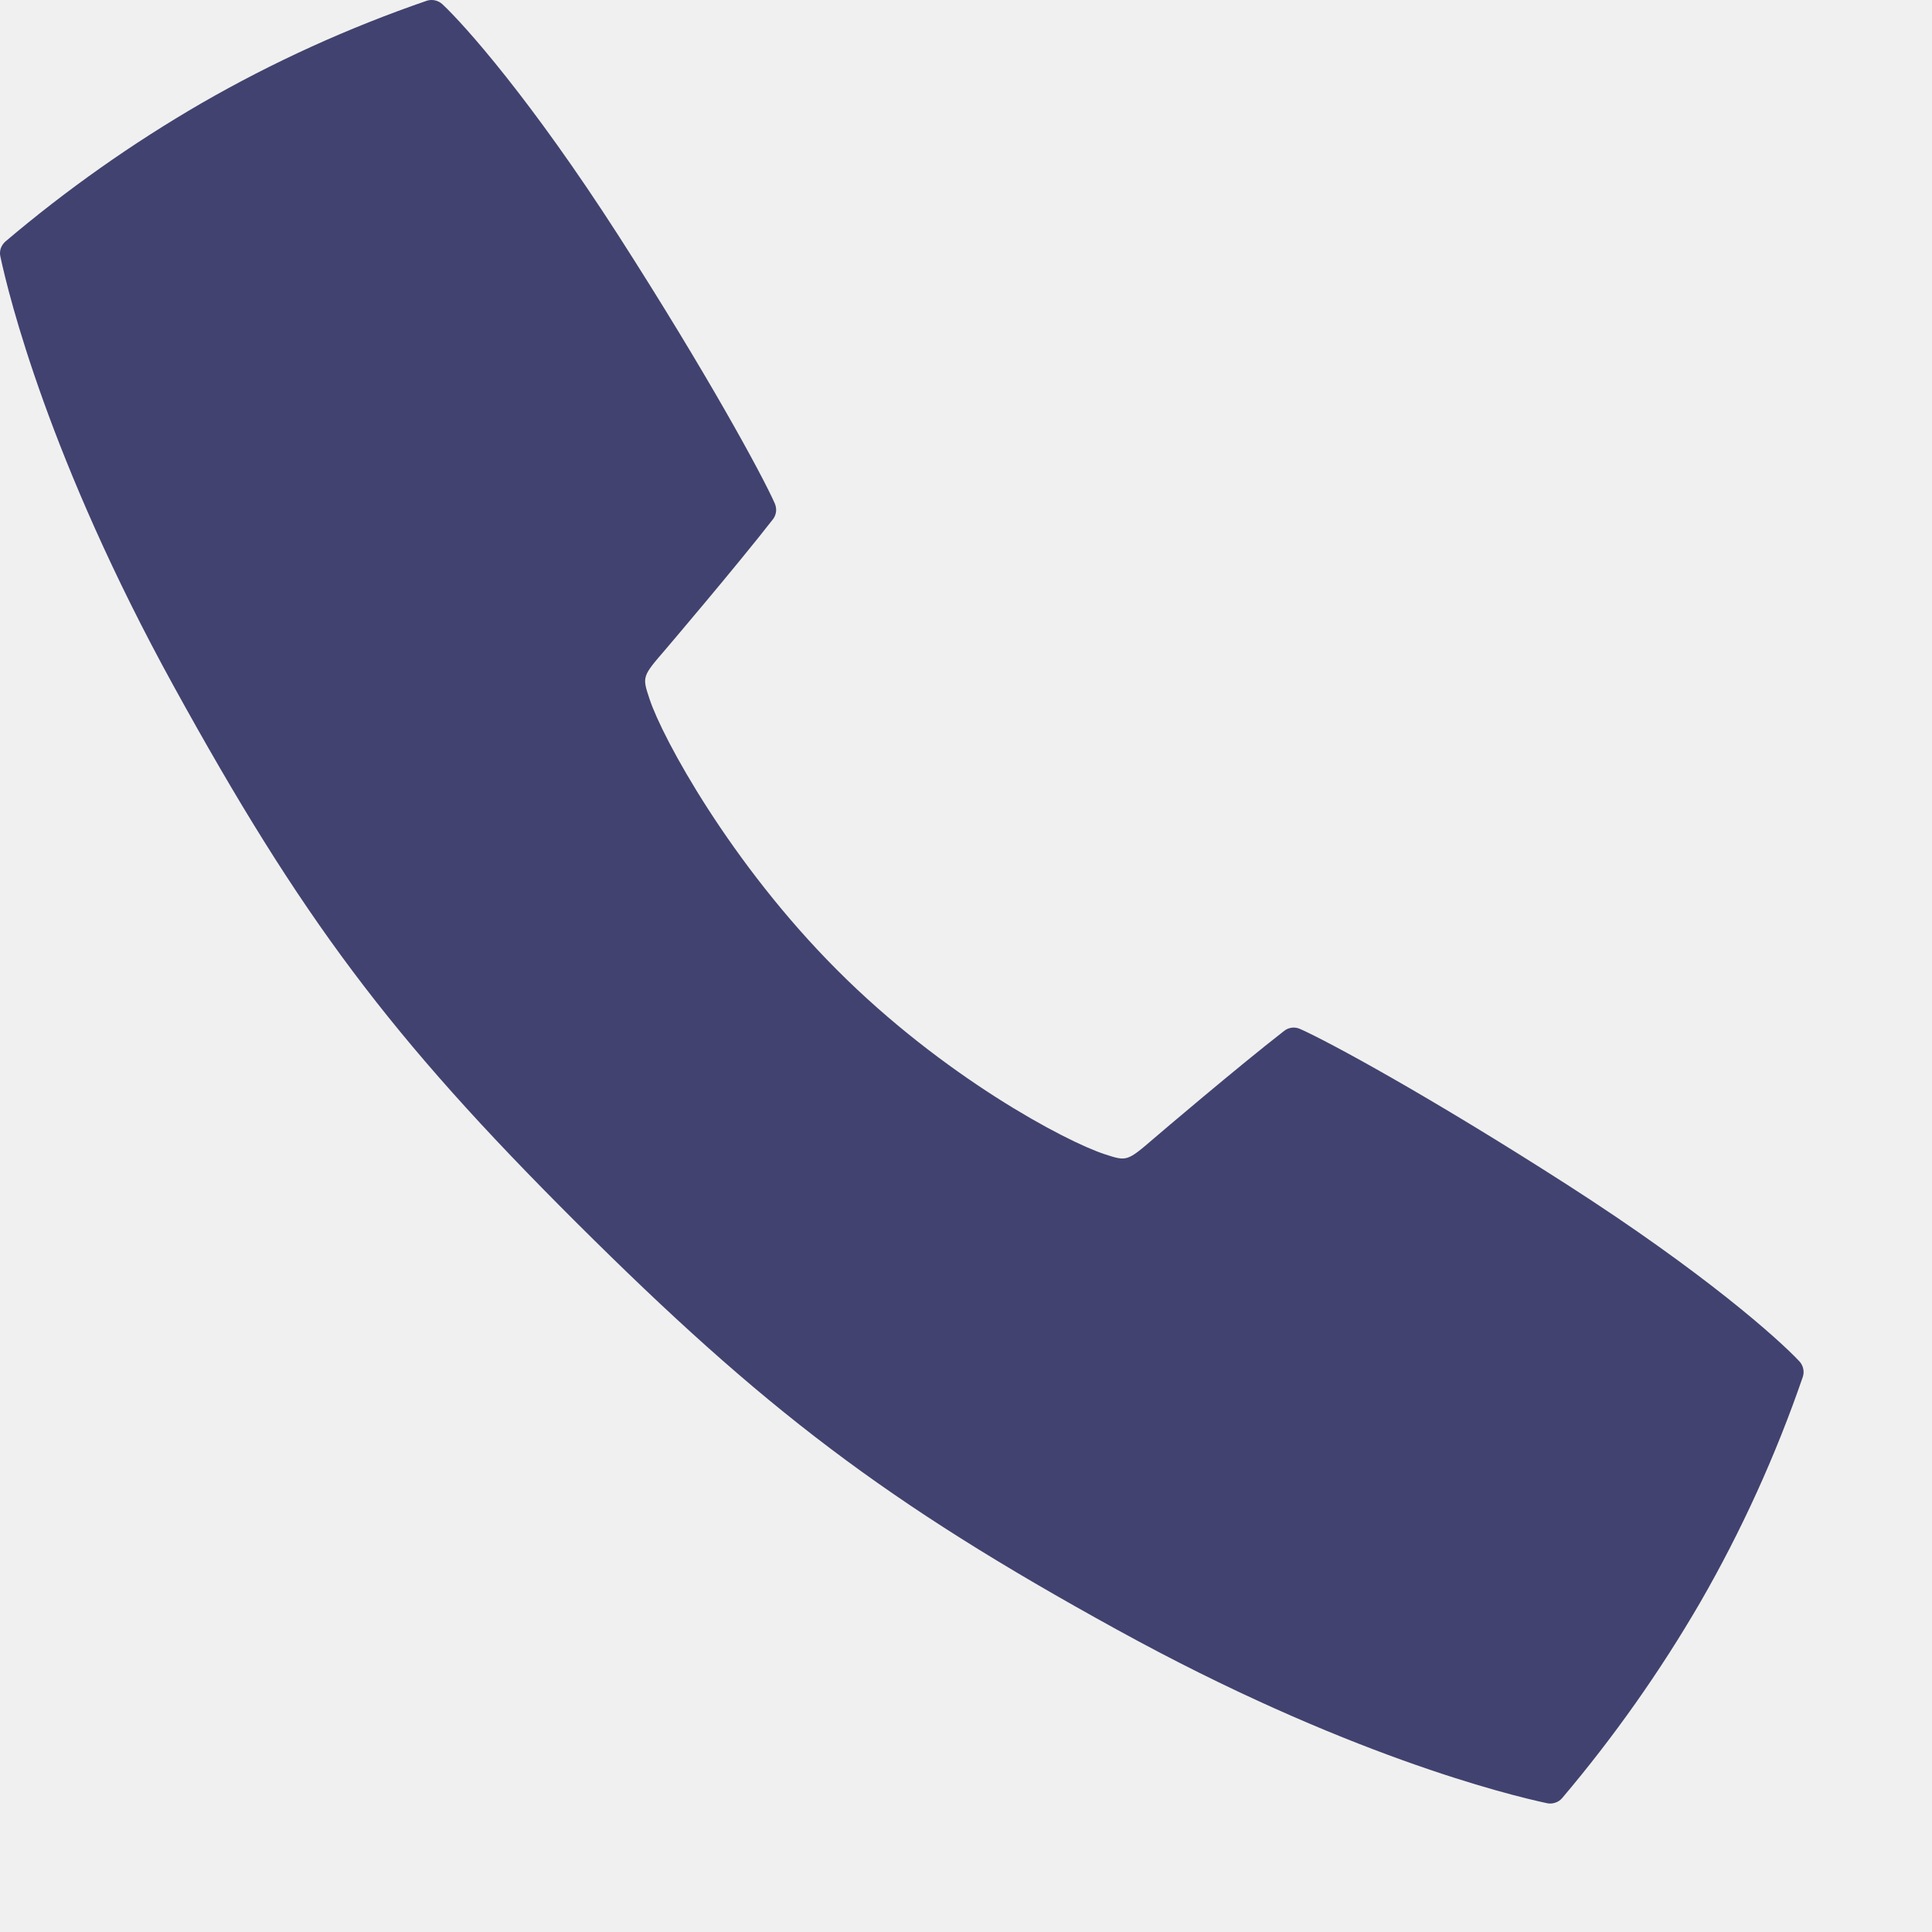
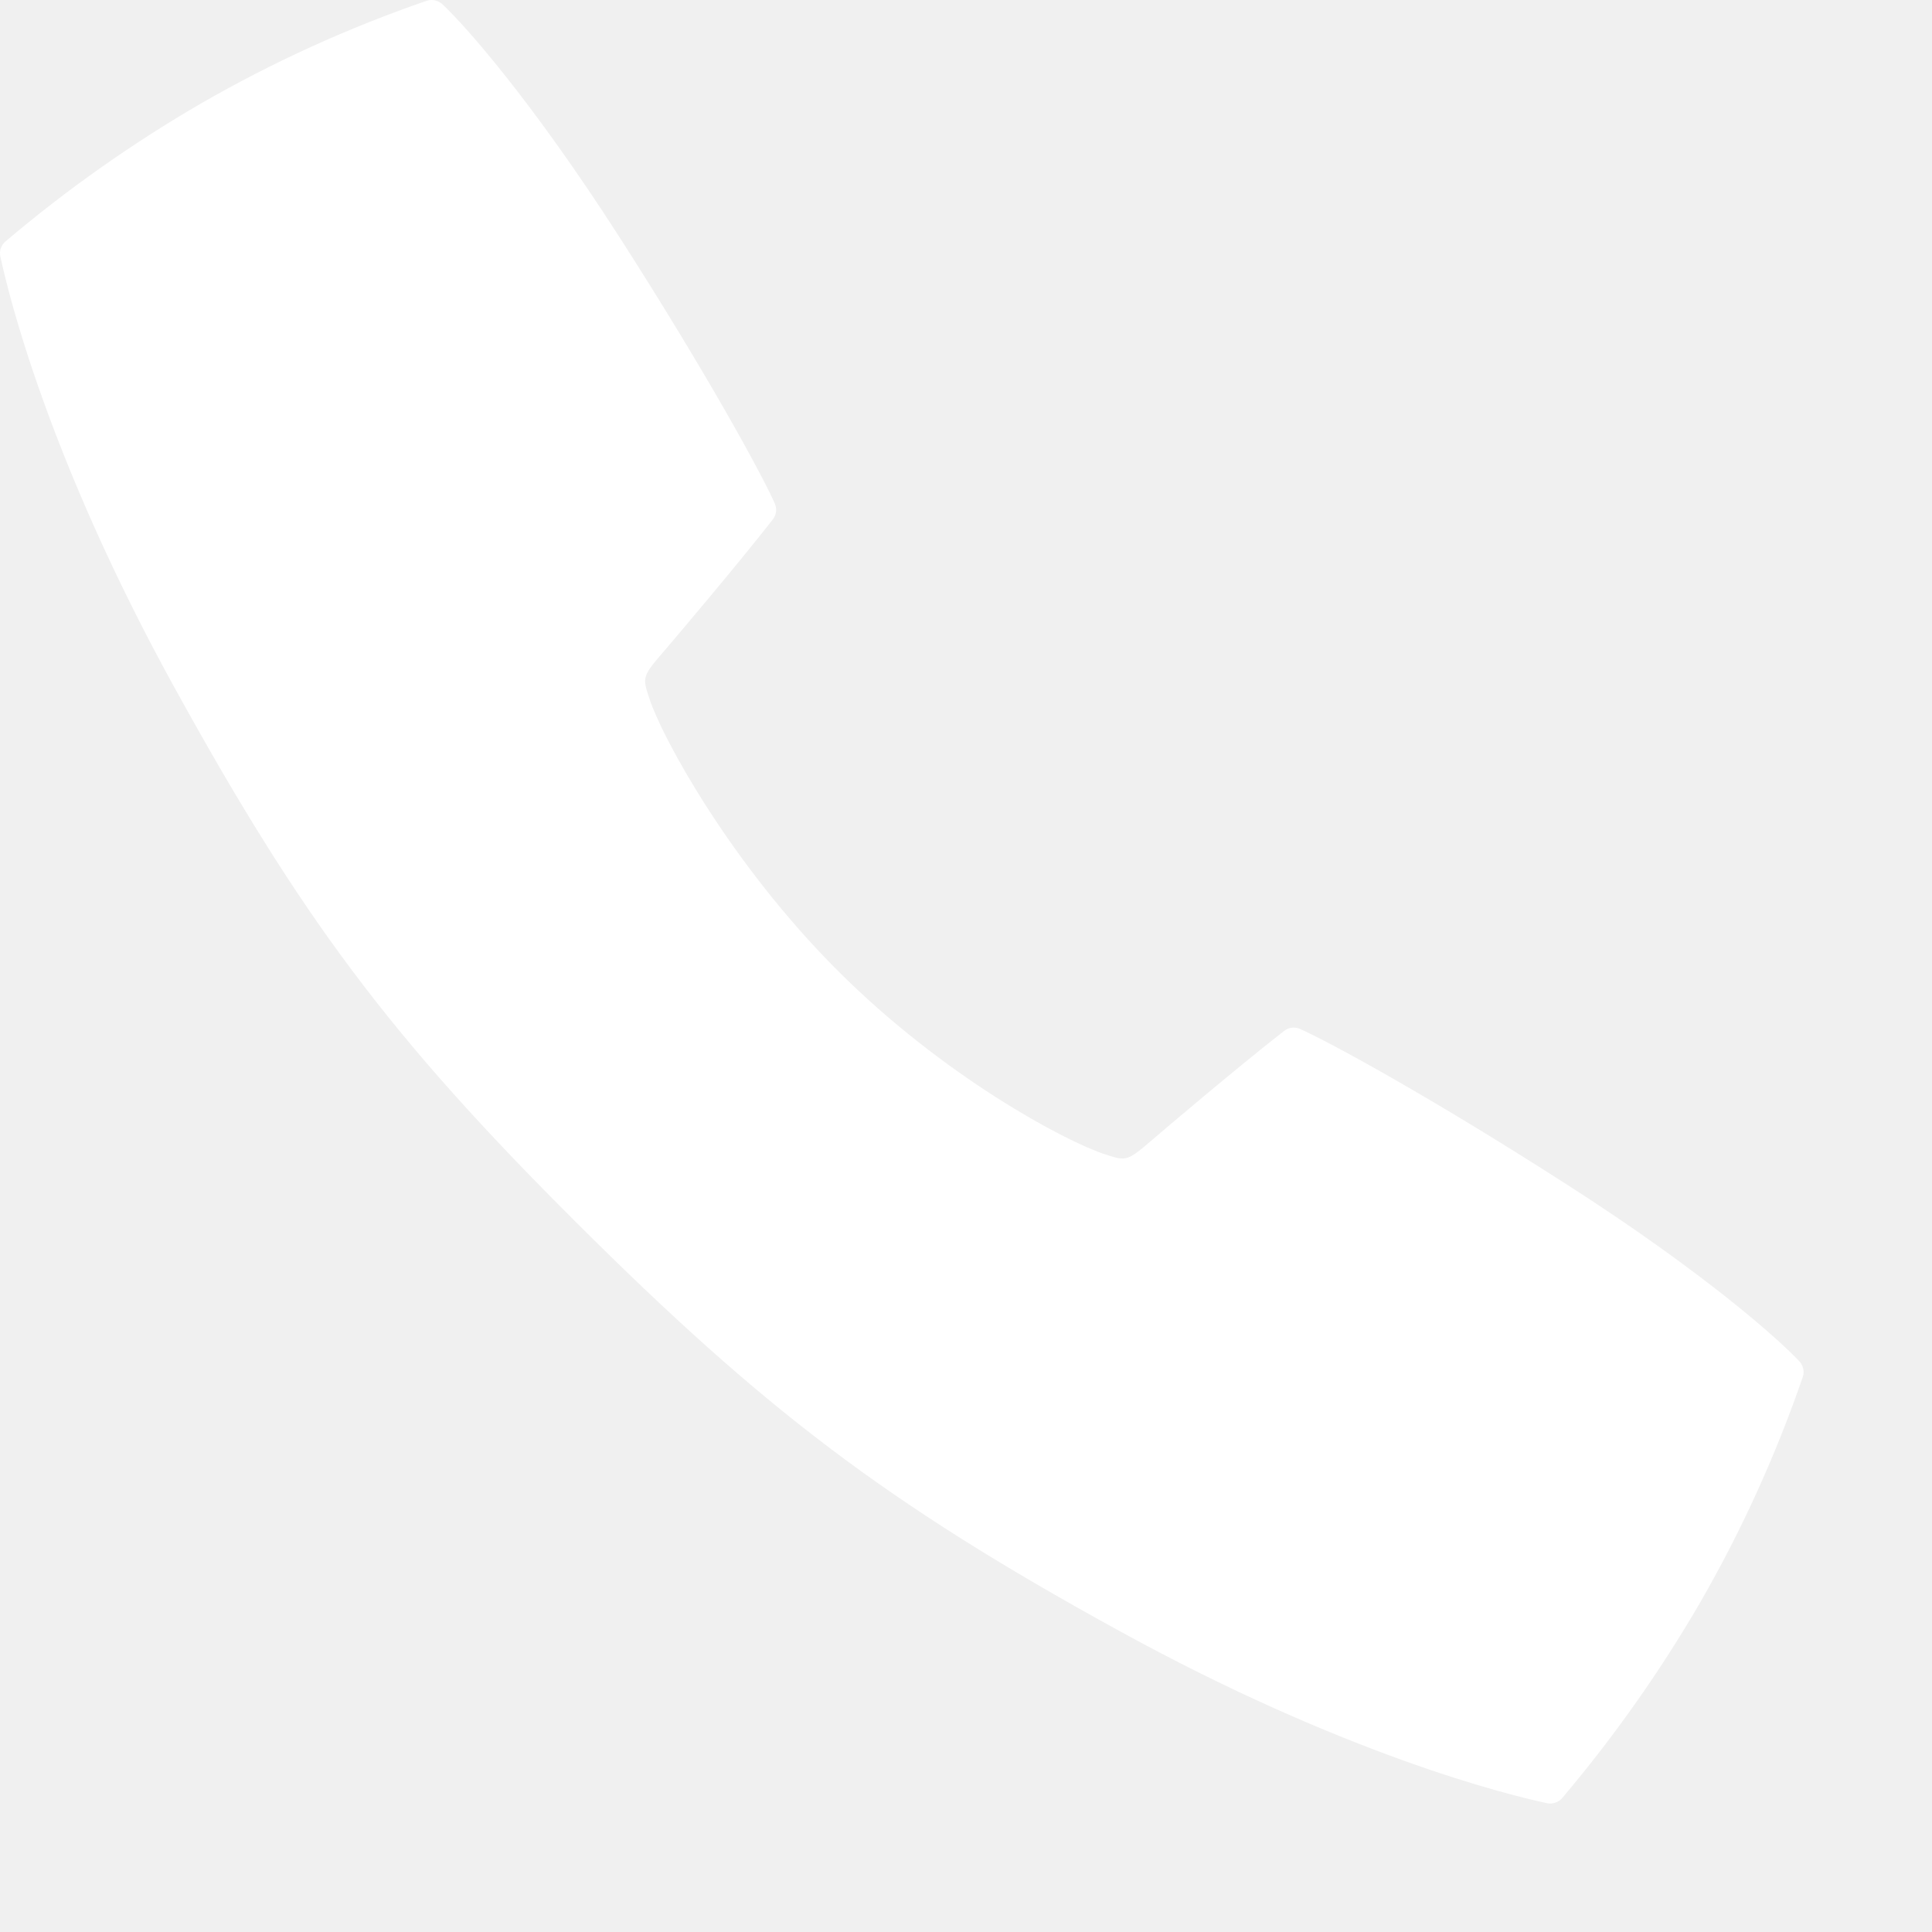
<svg xmlns="http://www.w3.org/2000/svg" width="15" height="15" viewBox="0 0 15 15" fill="none">
-   <path d="M13.97 10.569C13.807 10.395 13.231 9.881 12.172 9.201C11.105 8.516 10.318 8.088 10.092 7.988C10.073 7.98 10.051 7.976 10.029 7.979C10.008 7.982 9.987 7.99 9.97 8.004C9.606 8.287 8.994 8.808 8.962 8.836C8.75 9.018 8.75 9.018 8.576 8.961C8.271 8.861 7.323 8.358 6.498 7.53C5.672 6.703 5.143 5.731 5.043 5.427C4.985 5.253 4.985 5.253 5.168 5.041C5.196 5.008 5.717 4.396 6 4.033C6.014 4.016 6.022 3.995 6.025 3.974C6.028 3.952 6.024 3.93 6.016 3.91C5.916 3.684 5.488 2.898 4.803 1.831C4.122 0.772 3.609 0.196 3.435 0.033C3.419 0.018 3.399 0.008 3.378 0.003C3.356 -0.002 3.334 -0.001 3.313 0.006C2.706 0.215 2.12 0.481 1.563 0.802C1.025 1.114 0.516 1.473 0.042 1.875C0.026 1.889 0.013 1.908 0.006 1.928C-0.001 1.949 -0.002 1.971 0.003 1.992C0.068 2.297 0.38 3.567 1.349 5.328C2.338 7.124 3.023 8.045 4.475 9.492C5.927 10.939 6.876 11.665 8.675 12.654C10.435 13.623 11.707 13.935 12.011 14C12.032 14.005 12.054 14.003 12.075 13.996C12.095 13.99 12.114 13.977 12.128 13.961C12.53 13.486 12.889 12.977 13.201 12.44C13.522 11.883 13.788 11.297 13.997 10.69C14.004 10.669 14.005 10.647 14 10.626C13.995 10.604 13.985 10.585 13.97 10.569Z" fill="#41426F" />
+   <path d="M13.97 10.569C13.807 10.395 13.231 9.881 12.172 9.201C11.105 8.516 10.318 8.088 10.092 7.988C10.073 7.98 10.051 7.976 10.029 7.979C10.008 7.982 9.987 7.99 9.97 8.004C9.606 8.287 8.994 8.808 8.962 8.836C8.75 9.018 8.75 9.018 8.576 8.961C8.271 8.861 7.323 8.358 6.498 7.53C5.672 6.703 5.143 5.731 5.043 5.427C4.985 5.253 4.985 5.253 5.168 5.041C5.196 5.008 5.717 4.396 6 4.033C6.014 4.016 6.022 3.995 6.025 3.974C6.028 3.952 6.024 3.93 6.016 3.91C5.916 3.684 5.488 2.898 4.803 1.831C4.122 0.772 3.609 0.196 3.435 0.033C3.419 0.018 3.399 0.008 3.378 0.003C3.356 -0.002 3.334 -0.001 3.313 0.006C2.706 0.215 2.12 0.481 1.563 0.802C1.025 1.114 0.516 1.473 0.042 1.875C0.026 1.889 0.013 1.908 0.006 1.928C-0.001 1.949 -0.002 1.971 0.003 1.992C0.068 2.297 0.38 3.567 1.349 5.328C2.338 7.124 3.023 8.045 4.475 9.492C5.927 10.939 6.876 11.665 8.675 12.654C10.435 13.623 11.707 13.935 12.011 14C12.032 14.005 12.054 14.003 12.075 13.996C12.095 13.99 12.114 13.977 12.128 13.961C12.53 13.486 12.889 12.977 13.201 12.44C13.522 11.883 13.788 11.297 13.997 10.69C14.004 10.669 14.005 10.647 14 10.626C13.995 10.604 13.985 10.585 13.97 10.569Z" fill="#FFFFFF" />
</svg>
